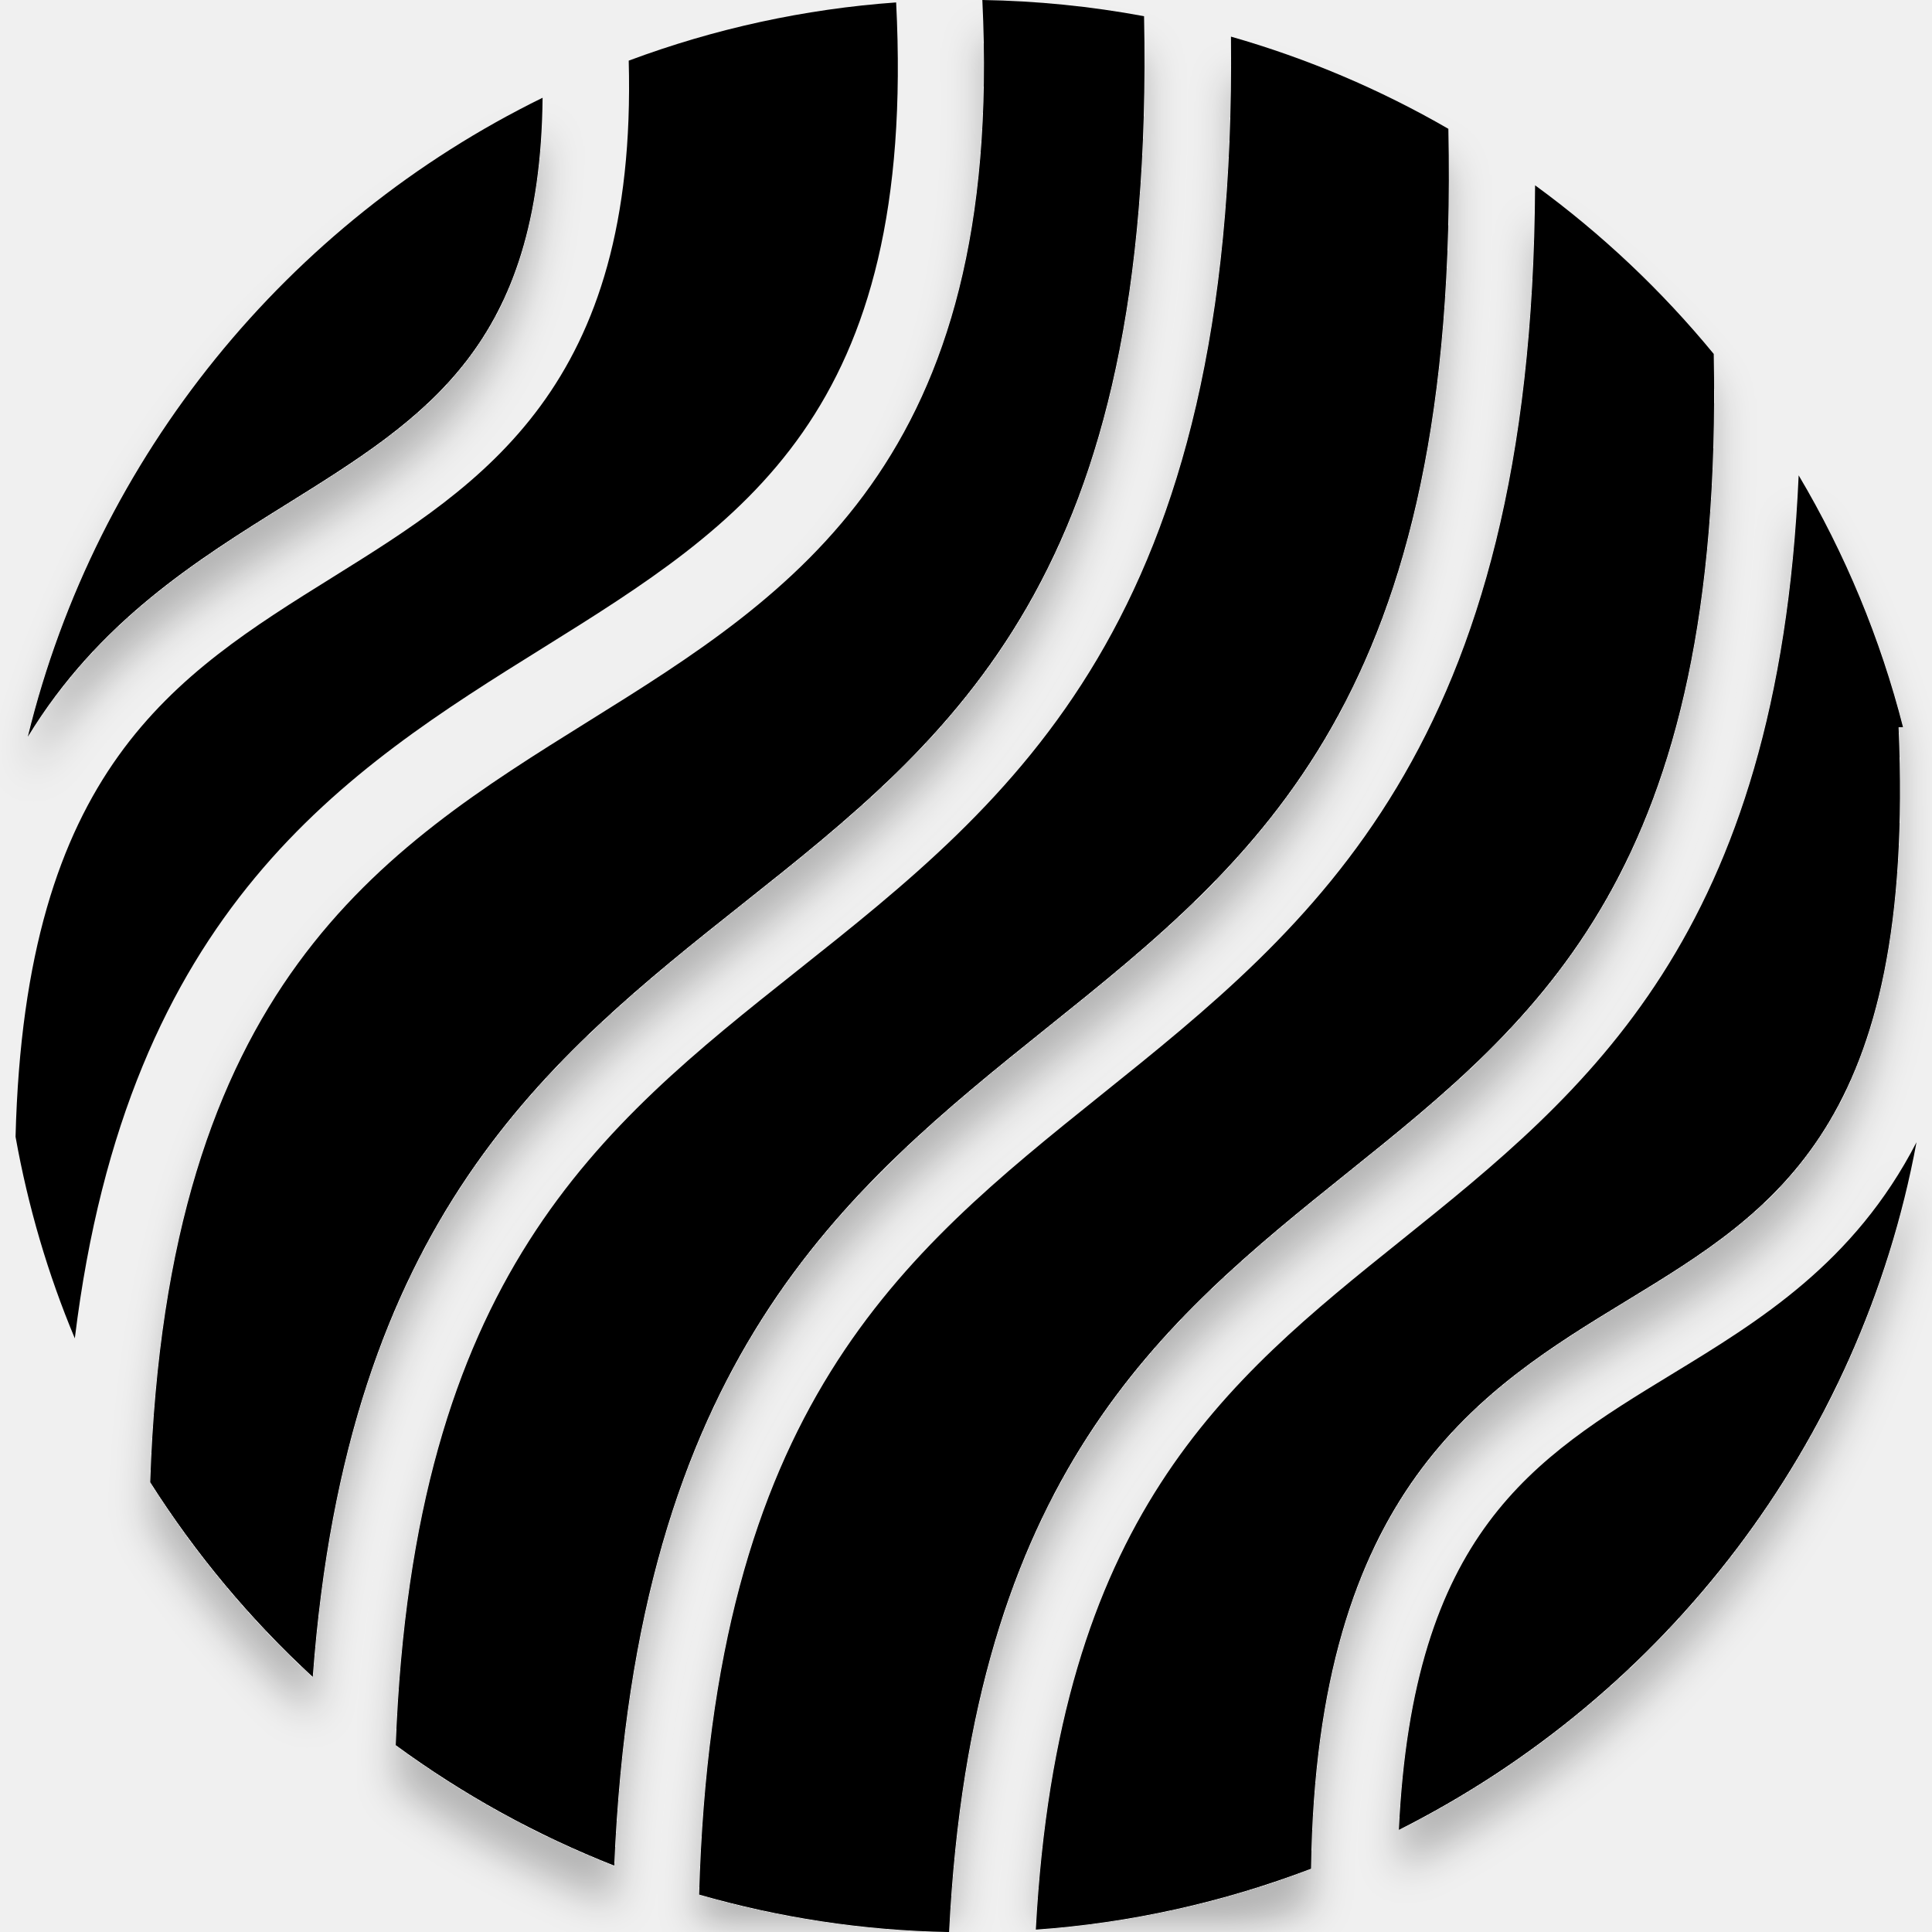
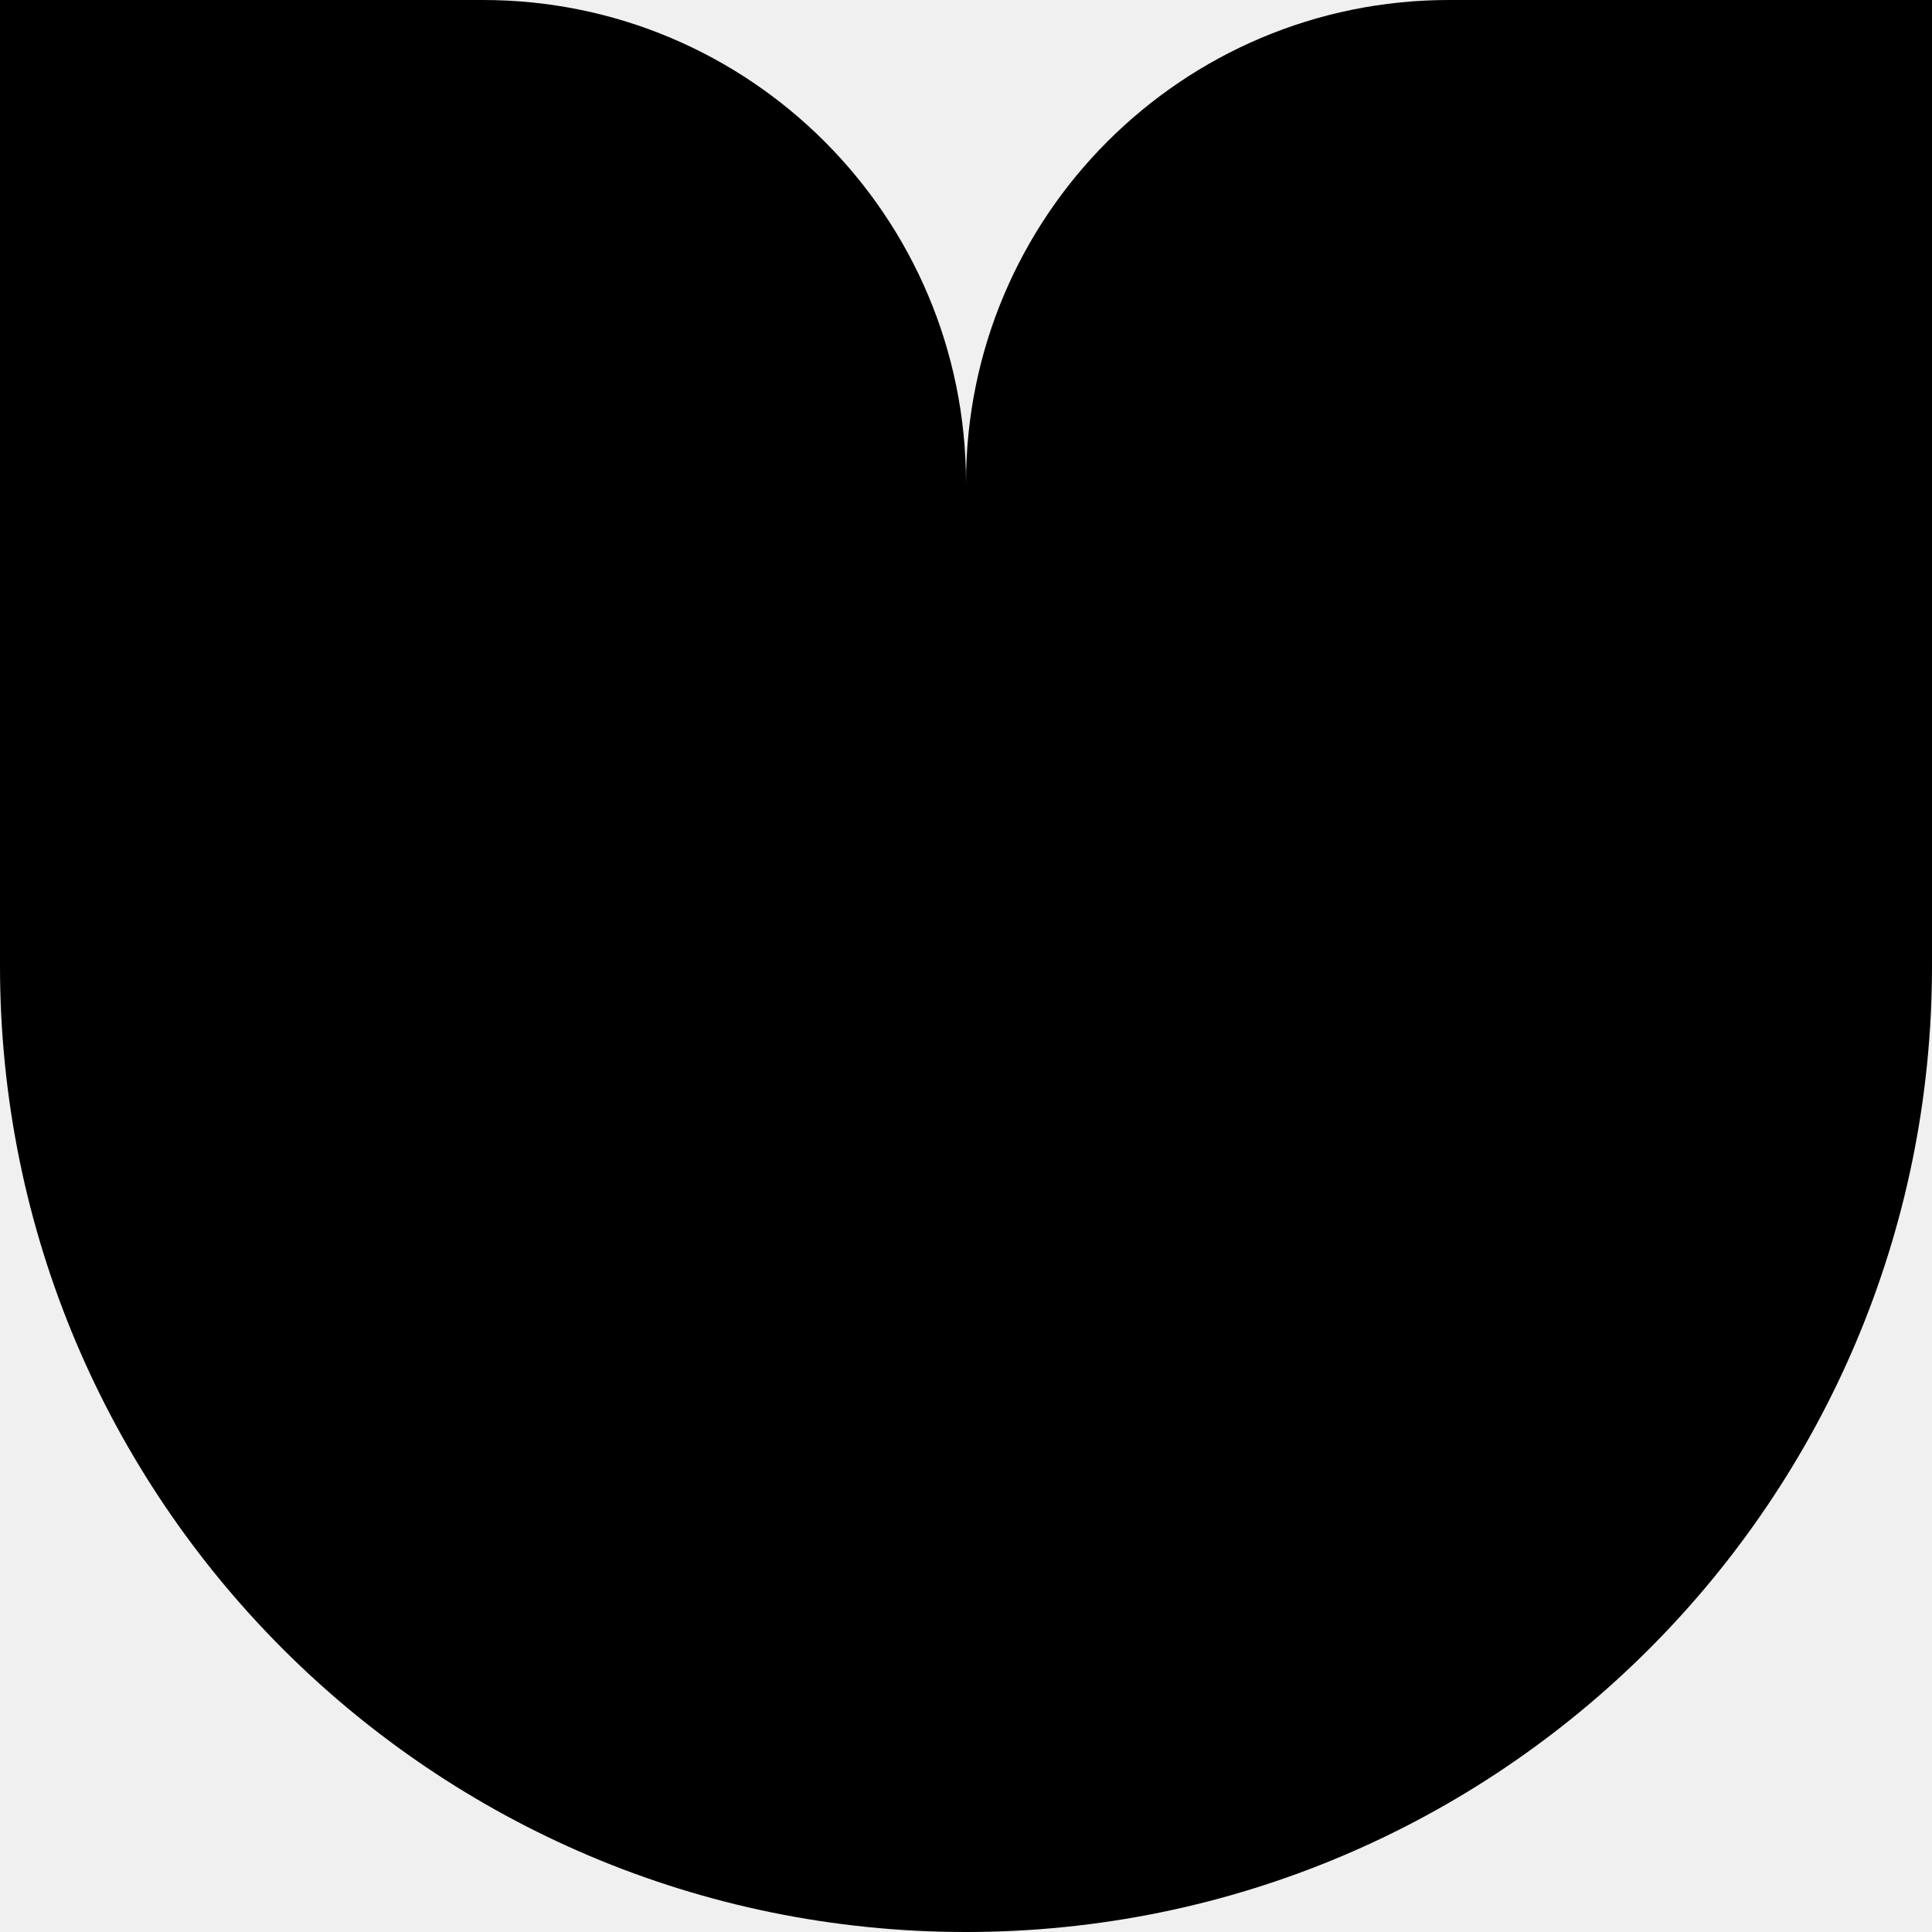
<svg xmlns="http://www.w3.org/2000/svg" width="200" height="200" viewBox="0 0 200 200" fill="none">
-   <g clip-path="url(#clip0_381_981)">
-     <path d="M7.745 138.546C13.191 94.007 35.892 79.72 56.219 67.062C76.975 54.131 94.927 42.805 92.768 0.251C83.3 0.927 73.978 2.957 65.085 6.278C65.989 40.05 49.99 50.066 34.465 59.738C18.069 69.951 2.58 79.6 1.61 117.678C2.907 124.926 4.968 131.924 7.745 138.546Z" fill="black" />
-     <g filter="url(#filter0_d_381_981)">
-       <path d="M29.735 52.145C44.204 43.127 55.906 35.749 56.169 10.119C29.833 23.028 9.98 47.178 2.875 76.278C10.168 64.343 20.304 58.016 29.735 52.145ZM32.377 173.592C35.901 126.124 56.728 109.558 76.925 93.519C98.866 76.099 119.6 59.59 118.433 1.677C112.91 0.65 107.31 0.089 101.692 0C104.008 47.67 82.166 61.432 60.945 74.65C39.446 88.042 17.259 101.943 15.551 153.44C20.256 160.863 25.913 167.638 32.377 173.592ZM139.471 121.403C159.512 105.319 178.417 90.009 177.406 36.639C172.003 30.063 165.789 24.197 158.912 19.183C158.631 77.489 135.965 95.715 113.998 113.341C93.322 129.934 73.804 145.633 72.374 196.128C80.619 198.498 89.289 199.844 98.249 200.005C100.606 152.729 120.329 136.771 139.471 121.403ZM173.06 142.262C158.707 151.008 146.258 158.676 144.81 189.43C172.331 175.6 192.618 149.452 198.395 118.246C191.947 130.739 182.168 136.713 173.06 142.262Z" fill="black" />
-     </g>
-     <g filter="url(#filter1_d_381_981)">
-       <path d="M168.41 134.629C183.782 125.257 198.31 116.413 196.539 75.289L197 75.272C194.658 66.114 191.021 57.337 186.197 49.208C184.082 96.917 164.31 112.943 145.078 128.378C126.777 143.053 109.513 157.035 107.228 199.754C116.983 199.064 126.584 196.94 135.72 193.45C136.265 154.218 153.337 143.813 168.41 134.629ZM108.409 106.365C130.385 88.735 151.15 72.034 149.934 13.334C142.853 9.241 135.295 6.037 127.43 3.792C128.069 64.335 104.907 82.721 82.488 100.521C62.072 116.73 42.804 132.129 40.967 180.657C47.935 185.776 55.539 189.968 63.587 193.128C65.796 140.701 87.429 123.2 108.409 106.365Z" fill="black" />
-     </g>
-   </g>
-   <defs>
-     <filter id="filter0_d_381_981" x="-1.125" y="0" width="203.52" height="208.005" filterUnits="userSpaceOnUse" color-interpolation-filters="sRGB">
-       <feFlood flood-opacity="0" result="BackgroundImageFix" />
-       <feColorMatrix in="SourceAlpha" type="matrix" values="0 0 0 0 0 0 0 0 0 0 0 0 0 0 0 0 0 0 127 0" result="hardAlpha" />
-       <feOffset dy="4" />
-       <feGaussianBlur stdDeviation="2" />
-       <feComposite in2="hardAlpha" operator="out" />
-       <feColorMatrix type="matrix" values="0 0 0 0 0 0 0 0 0 0 0 0 0 0 0 0 0 0 0.25 0" />
-       <feBlend mode="normal" in2="BackgroundImageFix" result="effect1_dropShadow_381_981" />
-       <feBlend mode="normal" in="SourceGraphic" in2="effect1_dropShadow_381_981" result="shape" />
-     </filter>
-     <filter id="filter1_d_381_981" x="36.967" y="3.792" width="164.033" height="203.962" filterUnits="userSpaceOnUse" color-interpolation-filters="sRGB">
-       <feFlood flood-opacity="0" result="BackgroundImageFix" />
-       <feColorMatrix in="SourceAlpha" type="matrix" values="0 0 0 0 0 0 0 0 0 0 0 0 0 0 0 0 0 0 127 0" result="hardAlpha" />
-       <feOffset dy="4" />
-       <feGaussianBlur stdDeviation="2" />
-       <feComposite in2="hardAlpha" operator="out" />
-       <feColorMatrix type="matrix" values="0 0 0 0 0 0 0 0 0 0 0 0 0 0 0 0 0 0 0.25 0" />
-       <feBlend mode="normal" in2="BackgroundImageFix" result="effect1_dropShadow_381_981" />
-       <feBlend mode="normal" in="SourceGraphic" in2="effect1_dropShadow_381_981" result="shape" />
-     </filter>
-     <clipPath id="clip0_381_981">
-       <rect width="200" height="200" fill="white" transform="translate(0 0.000366211)" />
-     </clipPath>
-   </defs>
+   <path fill-rule="evenodd" clip-rule="evenodd" d="M50 0H0V100C0 155.228 44.772 200 100 200C155.228 200 200 155.228 200 100V0H150C122.386 0 100 22.386 100 50C100 22.386 77.614 0 50 0Z" fill="black" />
</svg>
